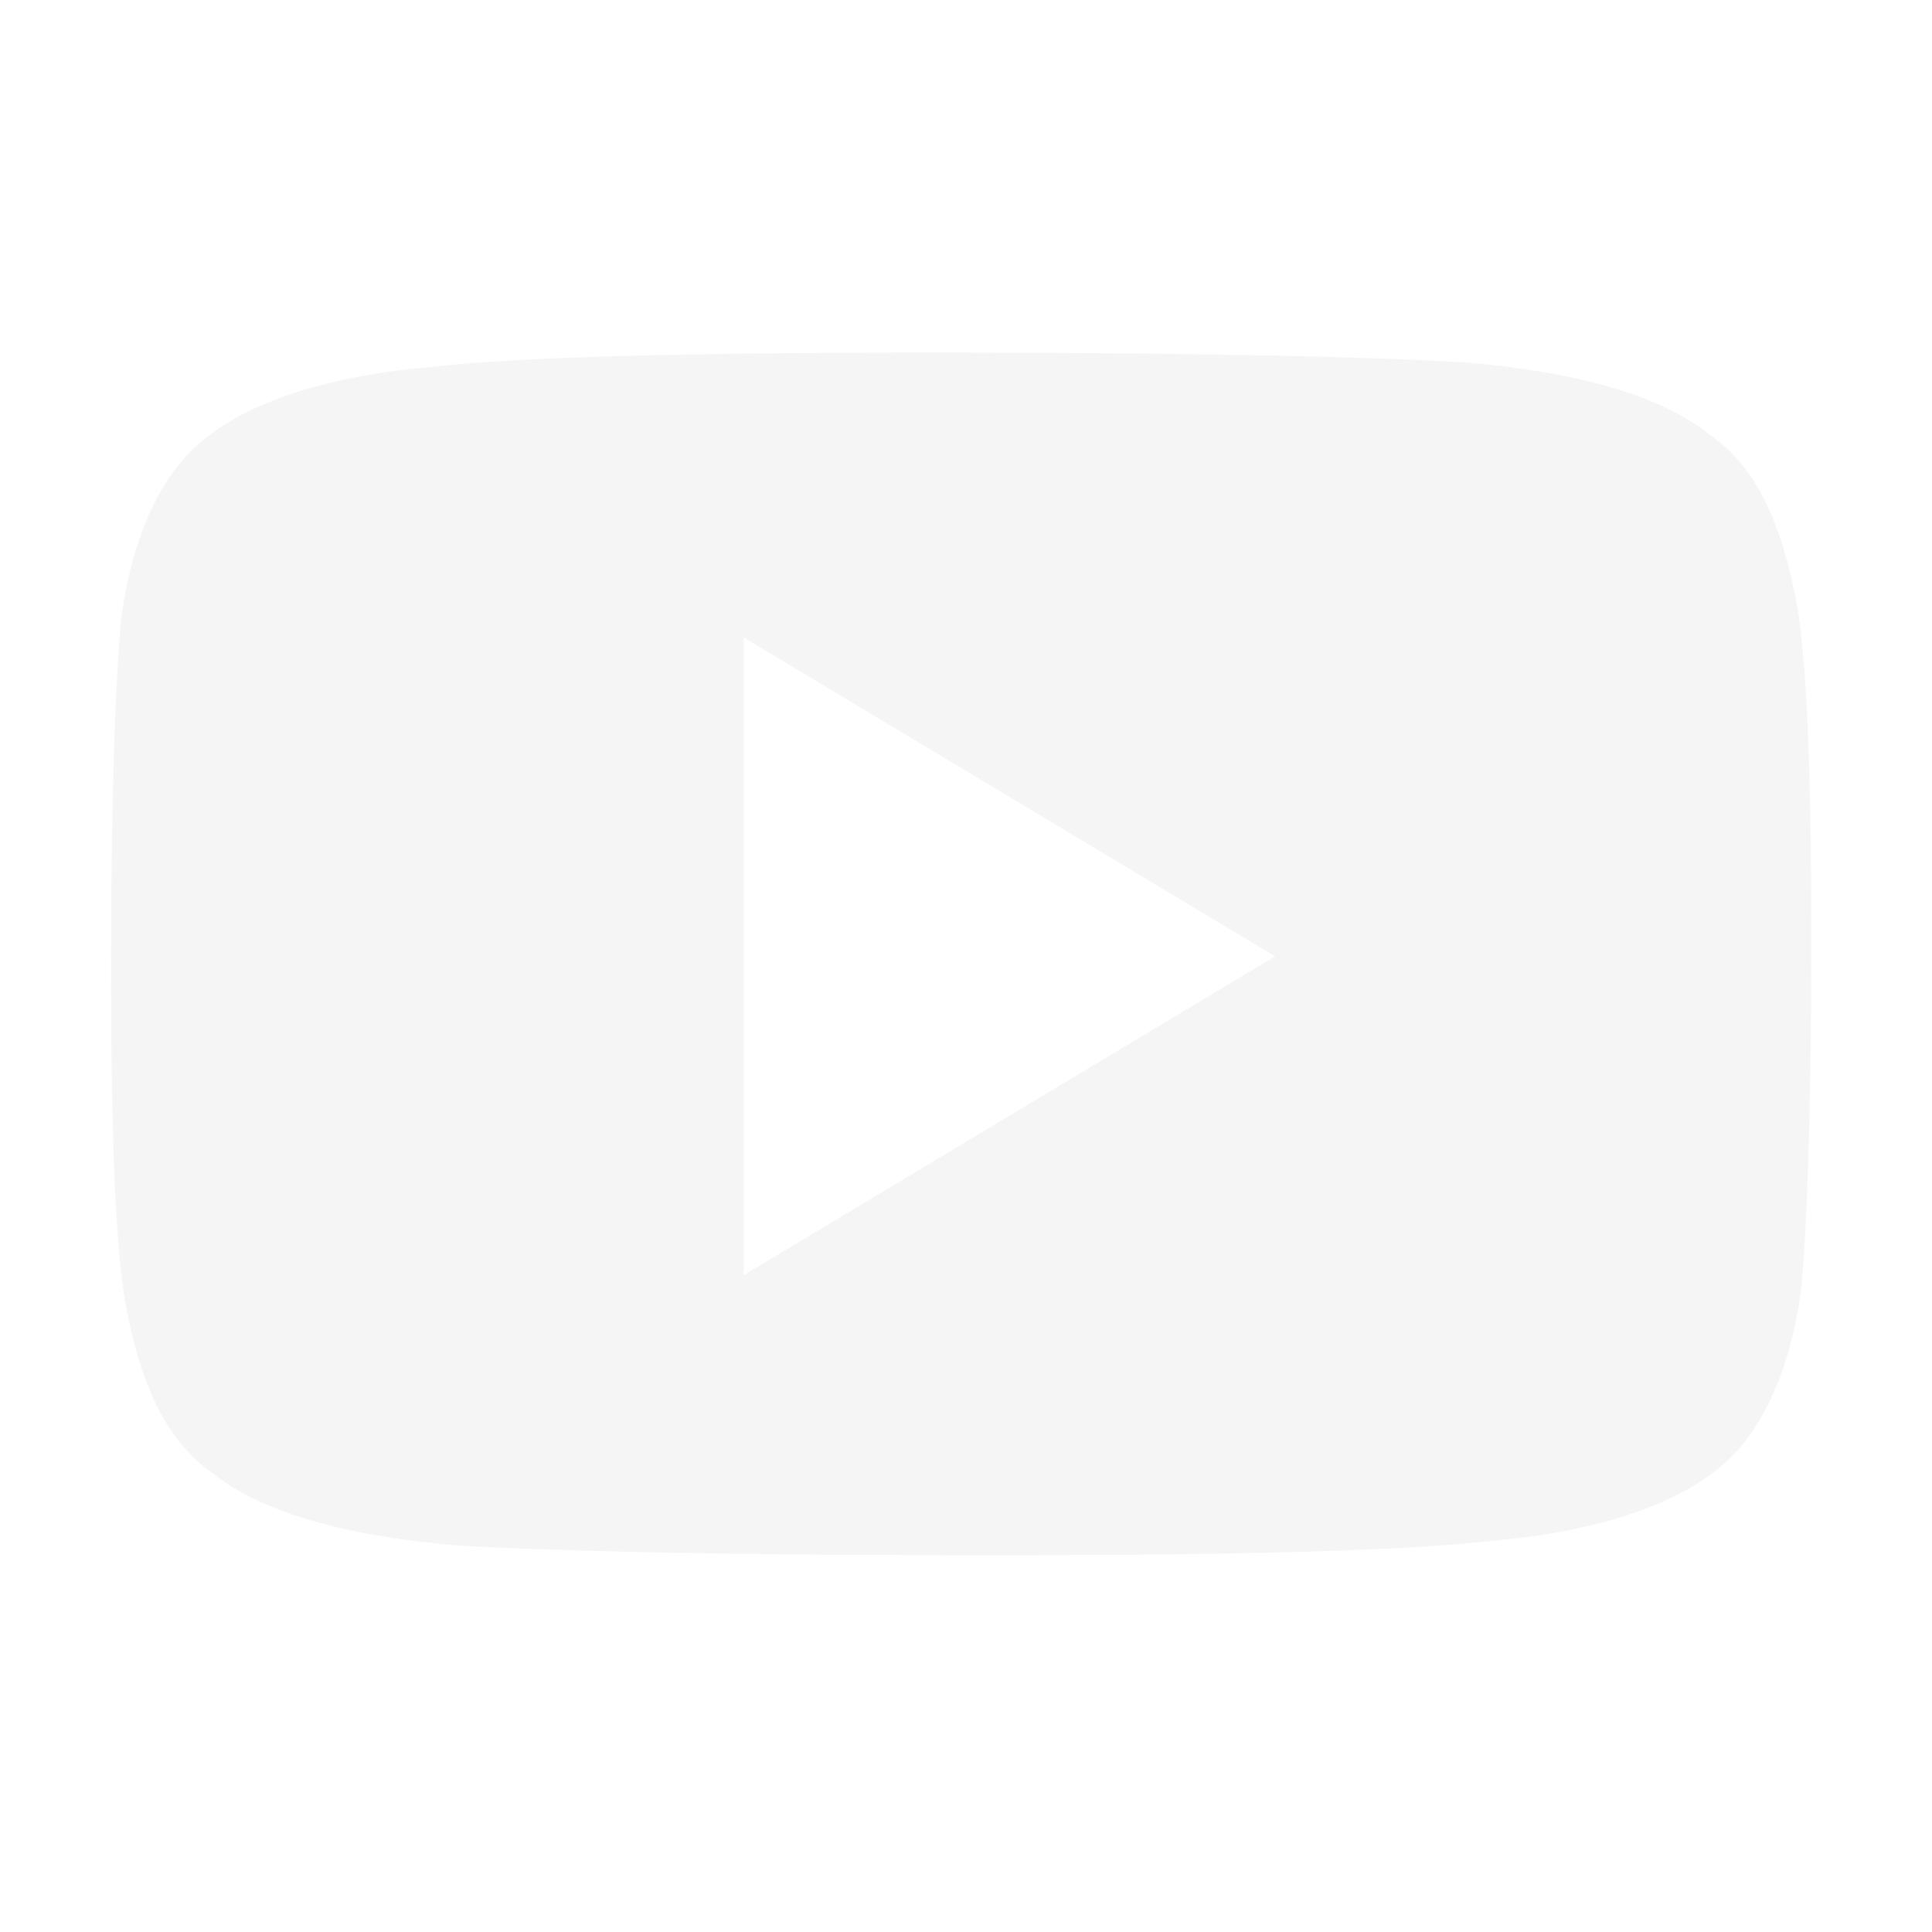
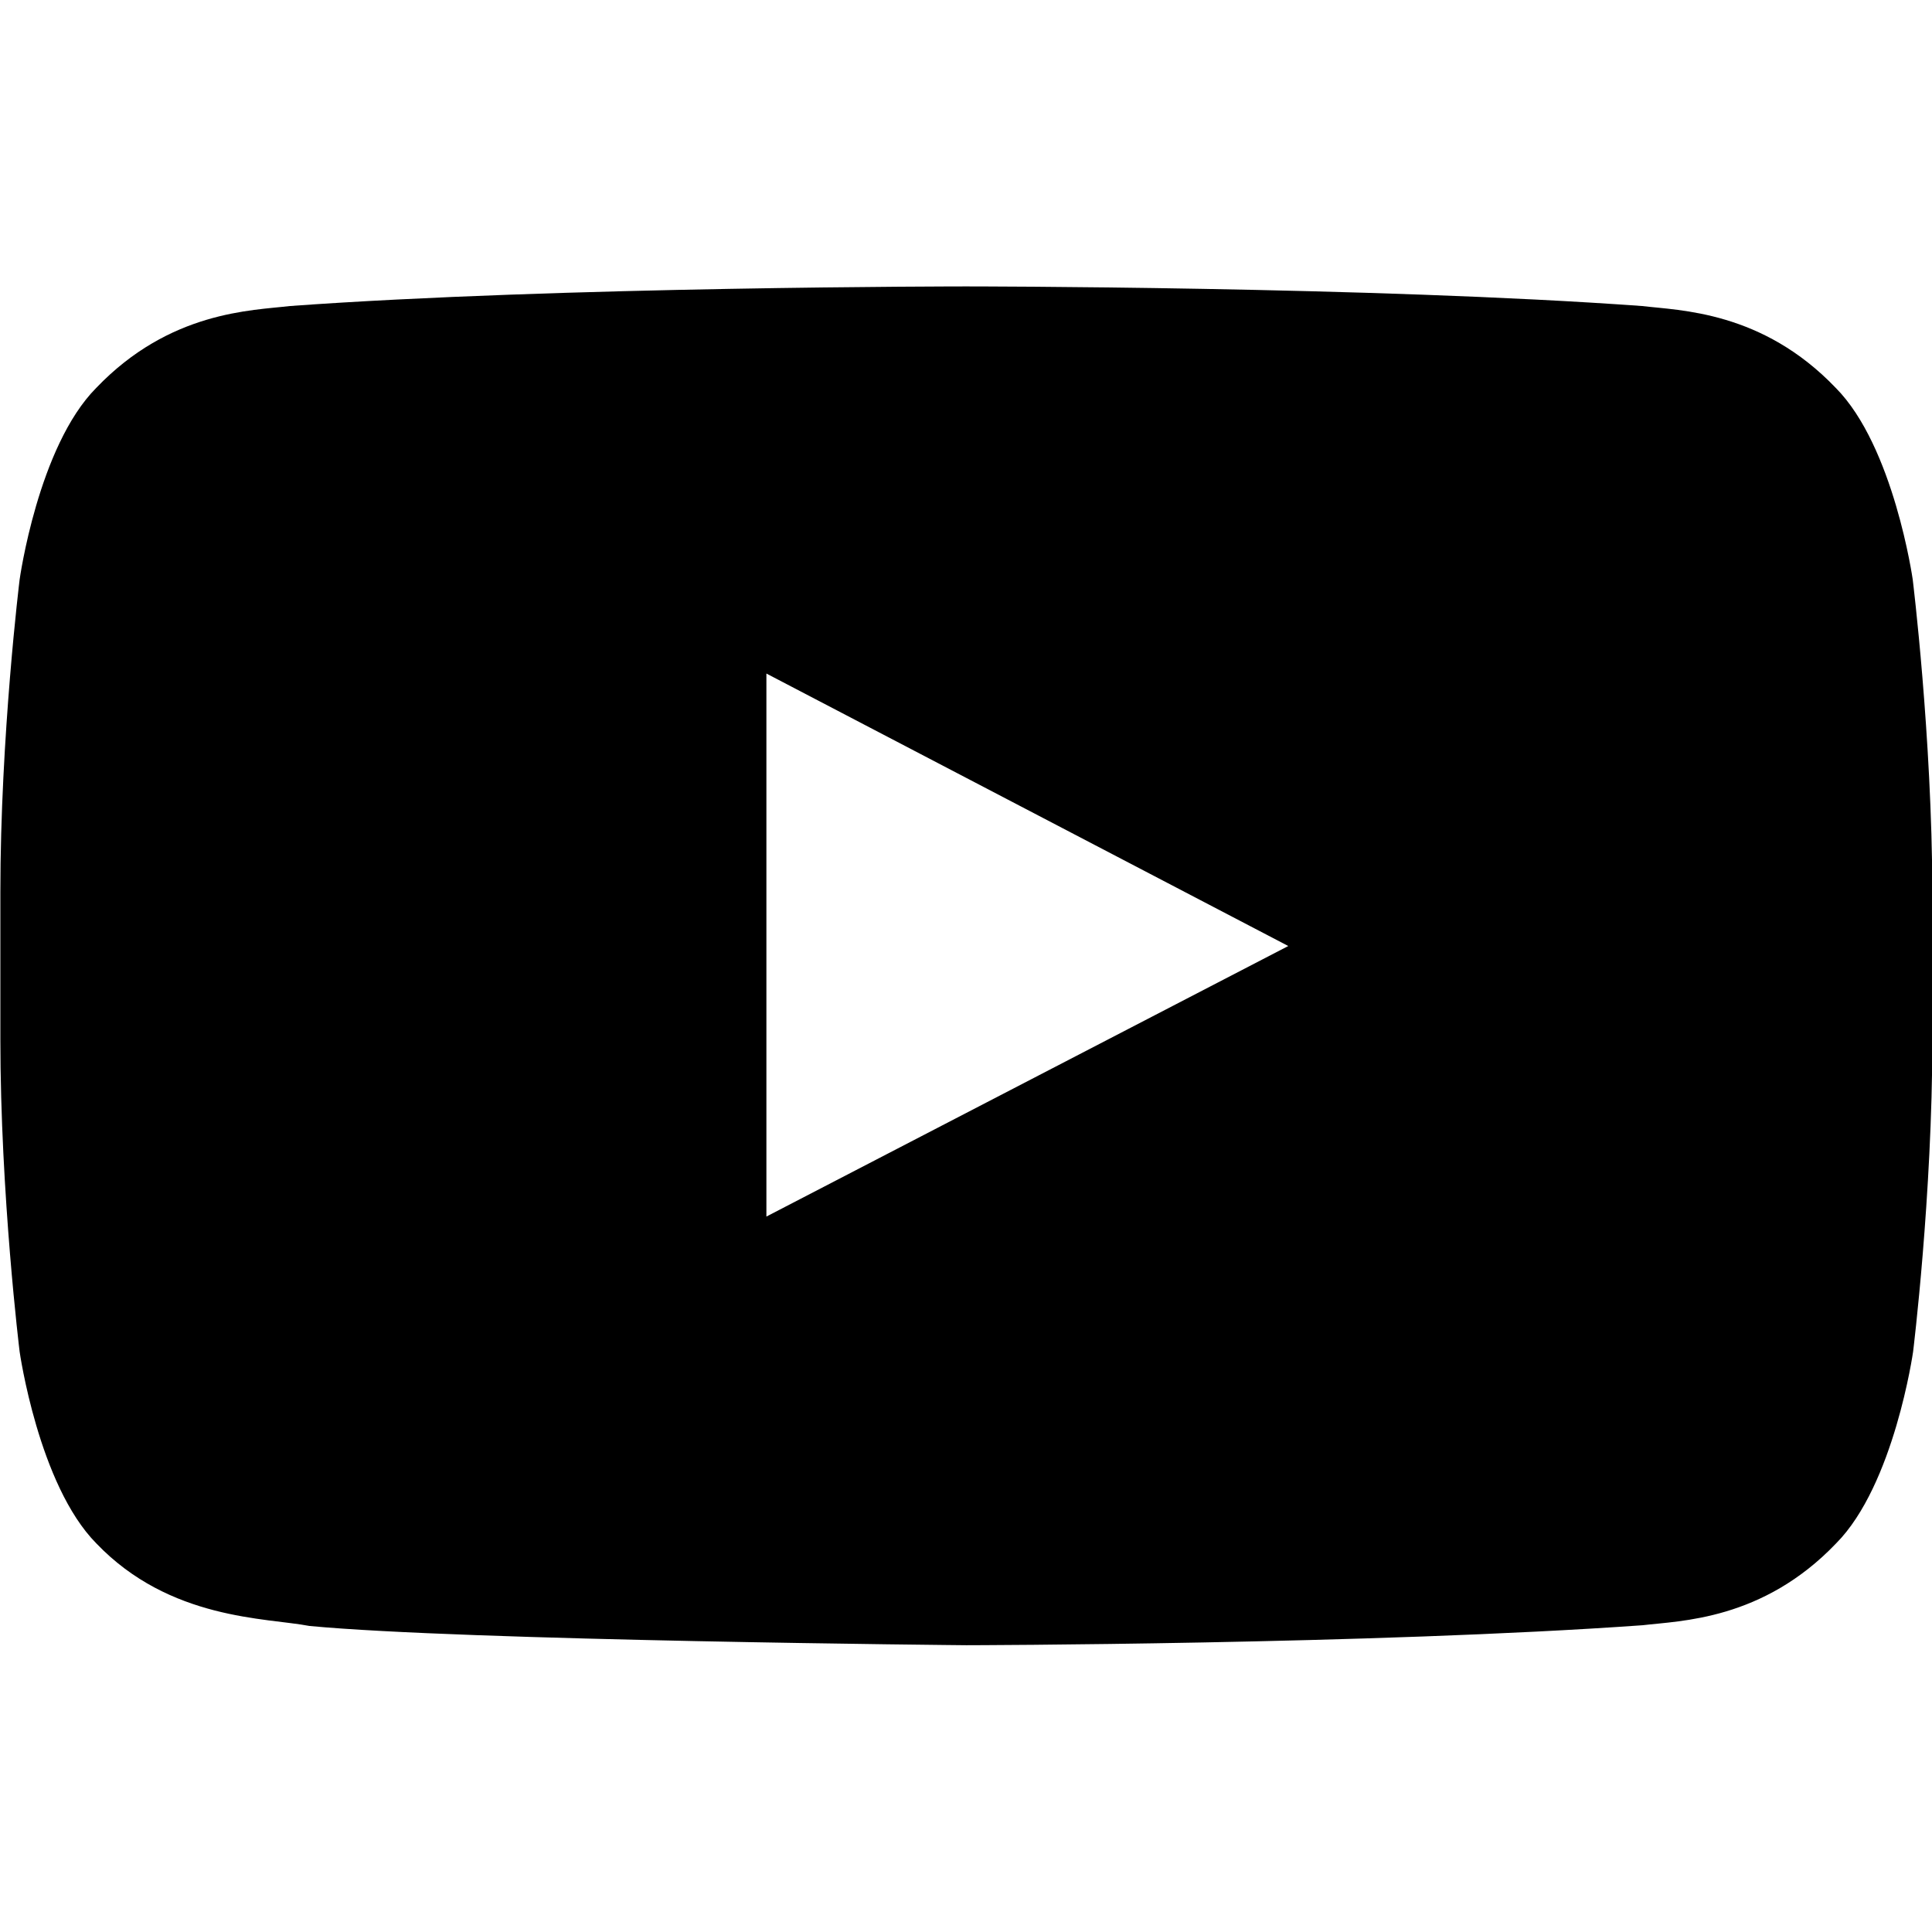
- <svg xmlns="http://www.w3.org/2000/svg" width="28" height="28" fill="none">
-   <path fill="#F3F3F3" fill-rule="evenodd" d="M21.21 5.25c-1.19-.07-3.64-.14-7.35-.14h-.49c-3.57 0-5.95.07-7.14.21-1.61.14-2.73.56-3.36 1.12-.56.49-.98 1.4-1.12 2.59-.07.77-.14 2.38-.14 4.83v.35c0 2.31.07 3.92.21 4.69.21 1.12.56 1.96 1.26 2.45.7.56 1.89.91 3.57 1.05 1.19.07 3.64.14 7.35.14h.49c3.57 0 5.95-.07 7.14-.21 1.61-.14 2.73-.56 3.36-1.12.56-.49.98-1.4 1.12-2.59.07-.77.14-2.38.14-4.83v-.35c0-2.31-.07-3.92-.21-4.69-.21-1.12-.56-1.96-1.26-2.45-.7-.56-1.89-.91-3.57-1.05Zm-2.73 8.61-7.7 4.62V9.24l7.7 4.62Z" clip-rule="evenodd" opacity=".8" />
+ <svg xmlns="http://www.w3.org/2000/svg" version="1.1" width="32" height="32" viewBox="0 0 32 32">
+   <path d="M31.681 9.6c0 0-0.313-2.206-1.275-3.175-1.219-1.275-2.581-1.281-3.206-1.356-4.475-0.325-11.194-0.325-11.194-0.325h-0.012c0 0-6.719 0-11.194 0.325-0.625 0.075-1.987 0.081-3.206 1.356-0.963 0.969-1.269 3.175-1.269 3.175s-0.319 2.588-0.319 5.181v2.425c0 2.587 0.319 5.181 0.319 5.181s0.313 2.206 1.269 3.175c1.219 1.275 2.819 1.231 3.531 1.369 2.563 0.244 10.881 0.319 10.881 0.319s6.725-0.012 11.2-0.331c0.625-0.075 1.988-0.081 3.206-1.356 0.962-0.969 1.275-3.175 1.275-3.175s0.319-2.587 0.319-5.181v-2.425c-0.006-2.588-0.325-5.181-0.325-5.181zM12.694 20.15v-8.994l8.644 4.513-8.644 4.481z" />
</svg>
